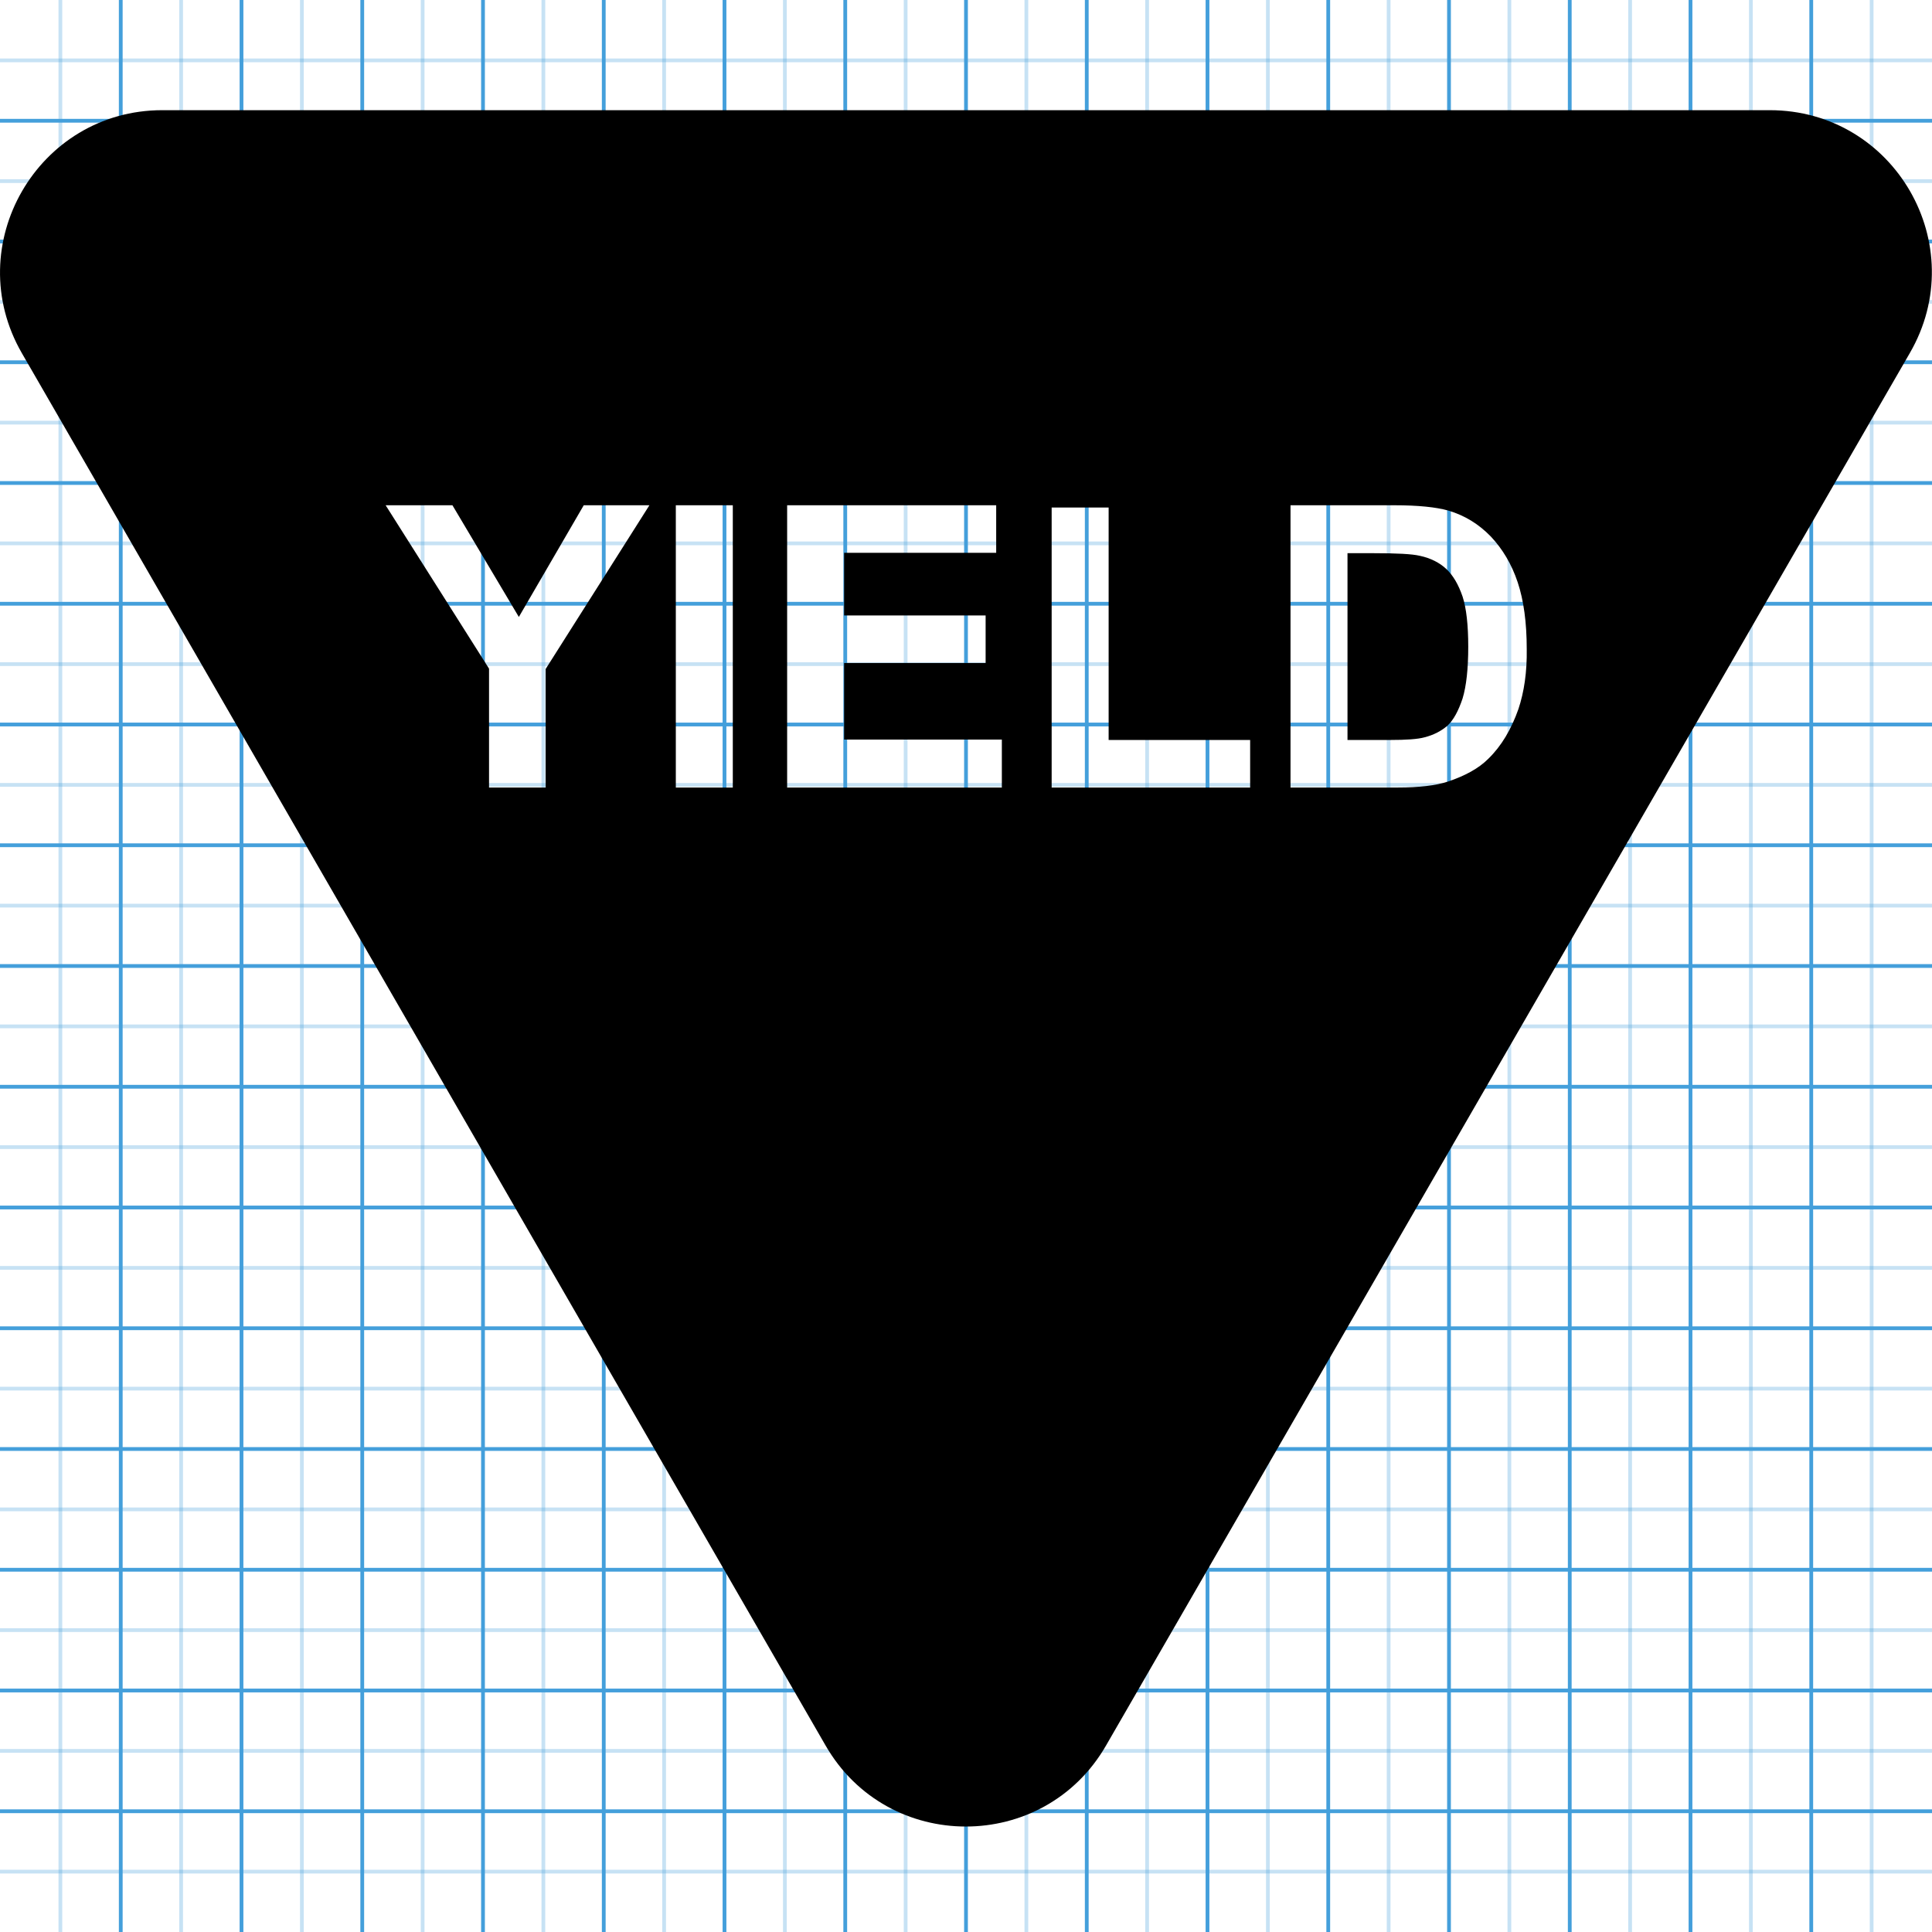
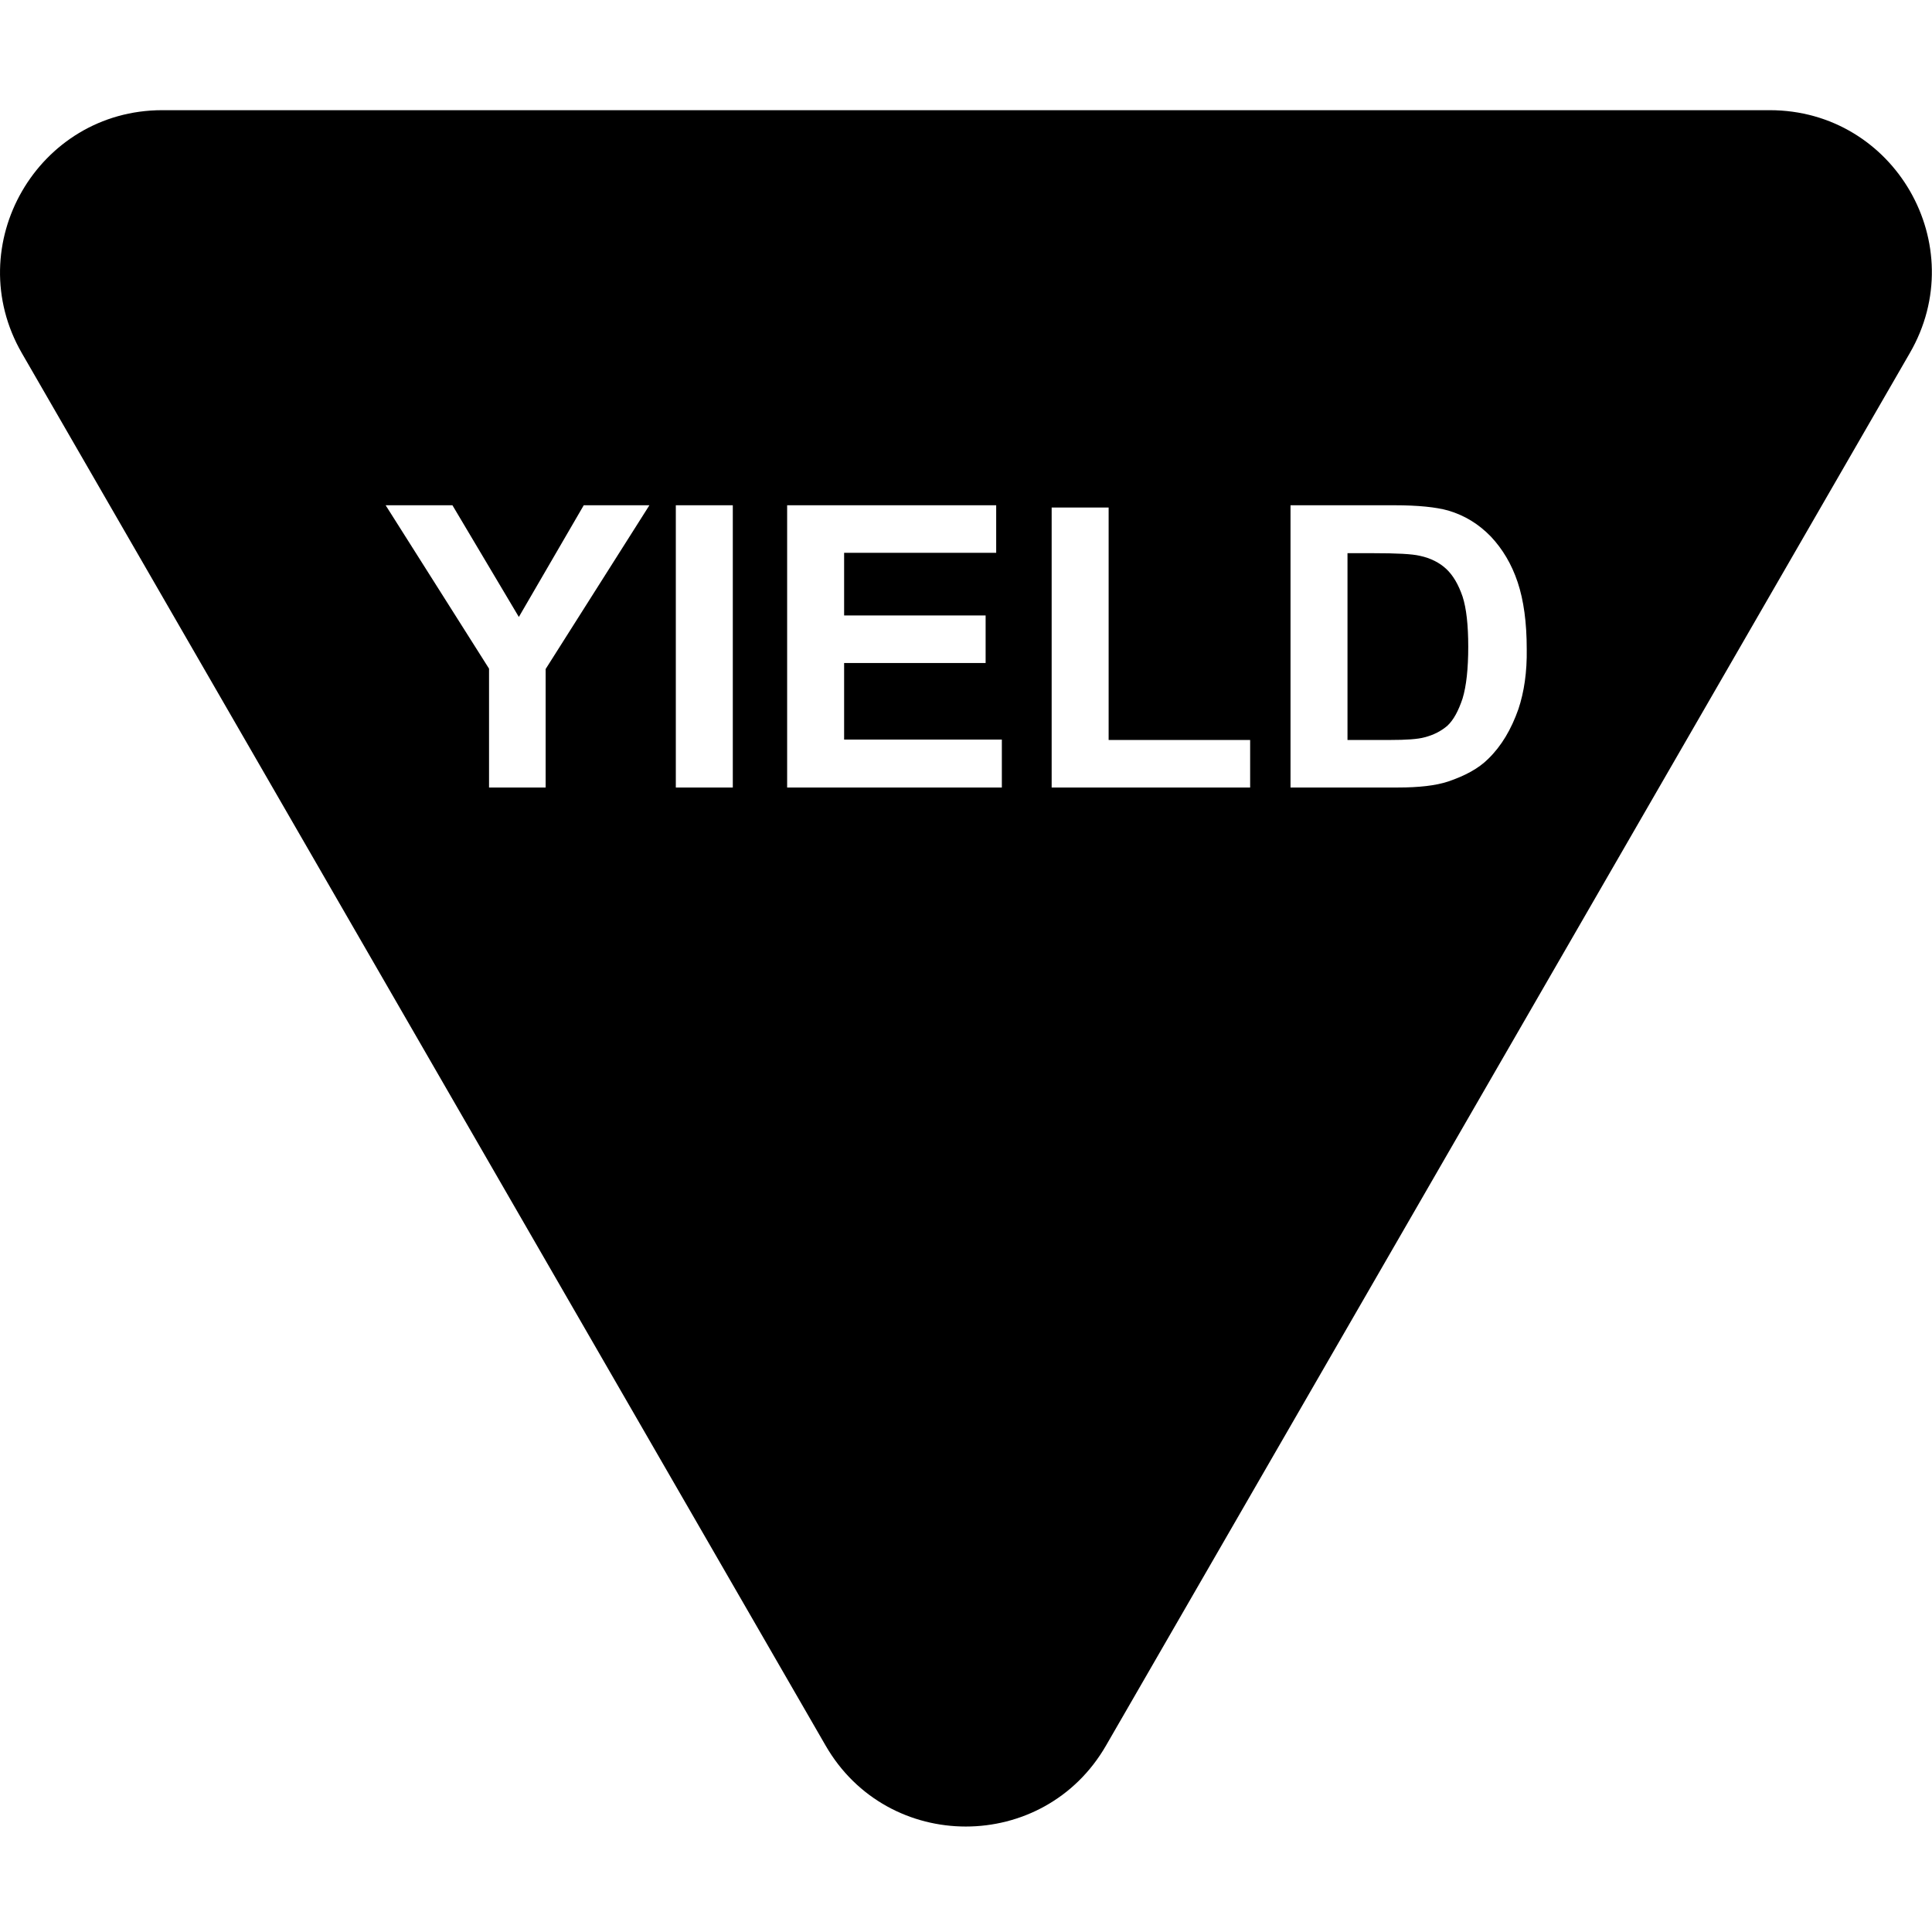
- <svg xmlns="http://www.w3.org/2000/svg" version="1.1" width="512" height="512" viewBox="0 0 512 512">
-   <g id="icomoon-ignore">
-     <line stroke-width="1" x1="16" y1="0" x2="16" y2="512" stroke="#449FDB" opacity="0.3" />
-     <line stroke-width="1" x1="32" y1="0" x2="32" y2="512" stroke="#449FDB" opacity="1" />
-     <line stroke-width="1" x1="48" y1="0" x2="48" y2="512" stroke="#449FDB" opacity="0.3" />
-     <line stroke-width="1" x1="64" y1="0" x2="64" y2="512" stroke="#449FDB" opacity="1" />
-     <line stroke-width="1" x1="80" y1="0" x2="80" y2="512" stroke="#449FDB" opacity="0.3" />
-     <line stroke-width="1" x1="96" y1="0" x2="96" y2="512" stroke="#449FDB" opacity="1" />
-     <line stroke-width="1" x1="112" y1="0" x2="112" y2="512" stroke="#449FDB" opacity="0.3" />
-     <line stroke-width="1" x1="128" y1="0" x2="128" y2="512" stroke="#449FDB" opacity="1" />
-     <line stroke-width="1" x1="144" y1="0" x2="144" y2="512" stroke="#449FDB" opacity="0.3" />
-     <line stroke-width="1" x1="160" y1="0" x2="160" y2="512" stroke="#449FDB" opacity="1" />
-     <line stroke-width="1" x1="176" y1="0" x2="176" y2="512" stroke="#449FDB" opacity="0.3" />
-     <line stroke-width="1" x1="192" y1="0" x2="192" y2="512" stroke="#449FDB" opacity="1" />
-     <line stroke-width="1" x1="208" y1="0" x2="208" y2="512" stroke="#449FDB" opacity="0.3" />
-     <line stroke-width="1" x1="224" y1="0" x2="224" y2="512" stroke="#449FDB" opacity="1" />
-     <line stroke-width="1" x1="240" y1="0" x2="240" y2="512" stroke="#449FDB" opacity="0.3" />
-     <line stroke-width="1" x1="256" y1="0" x2="256" y2="512" stroke="#449FDB" opacity="1" />
-     <line stroke-width="1" x1="272" y1="0" x2="272" y2="512" stroke="#449FDB" opacity="0.3" />
-     <line stroke-width="1" x1="288" y1="0" x2="288" y2="512" stroke="#449FDB" opacity="1" />
-     <line stroke-width="1" x1="304" y1="0" x2="304" y2="512" stroke="#449FDB" opacity="0.3" />
-     <line stroke-width="1" x1="320" y1="0" x2="320" y2="512" stroke="#449FDB" opacity="1" />
-     <line stroke-width="1" x1="336" y1="0" x2="336" y2="512" stroke="#449FDB" opacity="0.3" />
-     <line stroke-width="1" x1="352" y1="0" x2="352" y2="512" stroke="#449FDB" opacity="1" />
-     <line stroke-width="1" x1="368" y1="0" x2="368" y2="512" stroke="#449FDB" opacity="0.3" />
-     <line stroke-width="1" x1="384" y1="0" x2="384" y2="512" stroke="#449FDB" opacity="1" />
-     <line stroke-width="1" x1="400" y1="0" x2="400" y2="512" stroke="#449FDB" opacity="0.3" />
-     <line stroke-width="1" x1="416" y1="0" x2="416" y2="512" stroke="#449FDB" opacity="1" />
-     <line stroke-width="1" x1="432" y1="0" x2="432" y2="512" stroke="#449FDB" opacity="0.3" />
-     <line stroke-width="1" x1="448" y1="0" x2="448" y2="512" stroke="#449FDB" opacity="1" />
-     <line stroke-width="1" x1="464" y1="0" x2="464" y2="512" stroke="#449FDB" opacity="0.3" />
-     <line stroke-width="1" x1="480" y1="0" x2="480" y2="512" stroke="#449FDB" opacity="1" />
-     <line stroke-width="1" x1="496" y1="0" x2="496" y2="512" stroke="#449FDB" opacity="0.3" />
-     <line stroke-width="1" x1="0" y1="16" x2="512" y2="16" stroke="#449FDB" opacity="0.3" />
-     <line stroke-width="1" x1="0" y1="32" x2="512" y2="32" stroke="#449FDB" opacity="1" />
-     <line stroke-width="1" x1="0" y1="48" x2="512" y2="48" stroke="#449FDB" opacity="0.3" />
-     <line stroke-width="1" x1="0" y1="64" x2="512" y2="64" stroke="#449FDB" opacity="1" />
-     <line stroke-width="1" x1="0" y1="80" x2="512" y2="80" stroke="#449FDB" opacity="0.3" />
-     <line stroke-width="1" x1="0" y1="96" x2="512" y2="96" stroke="#449FDB" opacity="1" />
-     <line stroke-width="1" x1="0" y1="112" x2="512" y2="112" stroke="#449FDB" opacity="0.3" />
-     <line stroke-width="1" x1="0" y1="128" x2="512" y2="128" stroke="#449FDB" opacity="1" />
-     <line stroke-width="1" x1="0" y1="144" x2="512" y2="144" stroke="#449FDB" opacity="0.3" />
-     <line stroke-width="1" x1="0" y1="160" x2="512" y2="160" stroke="#449FDB" opacity="1" />
-     <line stroke-width="1" x1="0" y1="176" x2="512" y2="176" stroke="#449FDB" opacity="0.3" />
-     <line stroke-width="1" x1="0" y1="192" x2="512" y2="192" stroke="#449FDB" opacity="1" />
-     <line stroke-width="1" x1="0" y1="208" x2="512" y2="208" stroke="#449FDB" opacity="0.3" />
-     <line stroke-width="1" x1="0" y1="224" x2="512" y2="224" stroke="#449FDB" opacity="1" />
-     <line stroke-width="1" x1="0" y1="240" x2="512" y2="240" stroke="#449FDB" opacity="0.3" />
-     <line stroke-width="1" x1="0" y1="256" x2="512" y2="256" stroke="#449FDB" opacity="1" />
-     <line stroke-width="1" x1="0" y1="272" x2="512" y2="272" stroke="#449FDB" opacity="0.3" />
-     <line stroke-width="1" x1="0" y1="288" x2="512" y2="288" stroke="#449FDB" opacity="1" />
-     <line stroke-width="1" x1="0" y1="304" x2="512" y2="304" stroke="#449FDB" opacity="0.3" />
-     <line stroke-width="1" x1="0" y1="320" x2="512" y2="320" stroke="#449FDB" opacity="1" />
-     <line stroke-width="1" x1="0" y1="336" x2="512" y2="336" stroke="#449FDB" opacity="0.3" />
-     <line stroke-width="1" x1="0" y1="352" x2="512" y2="352" stroke="#449FDB" opacity="1" />
-     <line stroke-width="1" x1="0" y1="368" x2="512" y2="368" stroke="#449FDB" opacity="0.3" />
-     <line stroke-width="1" x1="0" y1="384" x2="512" y2="384" stroke="#449FDB" opacity="1" />
-     <line stroke-width="1" x1="0" y1="400" x2="512" y2="400" stroke="#449FDB" opacity="0.3" />
-     <line stroke-width="1" x1="0" y1="416" x2="512" y2="416" stroke="#449FDB" opacity="1" />
-     <line stroke-width="1" x1="0" y1="432" x2="512" y2="432" stroke="#449FDB" opacity="0.3" />
-     <line stroke-width="1" x1="0" y1="448" x2="512" y2="448" stroke="#449FDB" opacity="1" />
-     <line stroke-width="1" x1="0" y1="464" x2="512" y2="464" stroke="#449FDB" opacity="0.3" />
-     <line stroke-width="1" x1="0" y1="480" x2="512" y2="480" stroke="#449FDB" opacity="1" />
-     <line stroke-width="1" x1="0" y1="496" x2="512" y2="496" stroke="#449FDB" opacity="0.3" />
-   </g>
-   <path d="M469 29.2h-426c-33 0-53.7 35.8-37.2 64.4l213 369c16.5 28.6 57.8 28.6 74.3 0l213-369c16.6-28.6-4-64.4-37.1-64.4zM144.6 177.3v31.4h-15v-31.5l-27.4-43.3h17.7l17.6 29.6 17.2-29.6h17.4l-27.5 43.4zM194.2 208.7h-15.1v-74.8h15.1v74.8zM265.5 208.7h-56.9v-74.8h55.4v12.6h-40.3v16.6h37.5v12.6h-37.5v20.3h41.8v12.7zM331.3 208.7h-52.6v-74.2h15.1v61.6h37.5v12.6zM402.4 187.9c-1.9 5.4-4.5 9.8-8 13.2-2.6 2.6-6.2 4.5-10.6 6-3.3 1.1-7.8 1.6-13.4 1.6h-28.4v-74.8h27.6c6.2 0 11 0.5 14.2 1.4 4.4 1.3 8.1 3.6 11.3 6.9 3.1 3.3 5.5 7.3 7.1 12.1s2.4 10.7 2.4 17.7c0.1 6.1-0.7 11.4-2.2 15.9z" />
-   <path d="M383.3 150.8c-1.8-1.7-4.2-2.9-7-3.5-2.1-0.5-6.2-0.7-12.4-0.7h-6.8v49.5h11.3c4.2 0 7.3-0.2 9.1-0.7 2.4-0.6 4.5-1.7 6.1-3.1 1.6-1.5 2.9-3.9 4-7.2 1-3.3 1.5-7.9 1.5-13.7s-0.5-10.2-1.5-13.3c-1.1-3.2-2.5-5.6-4.3-7.3z" />
+ <svg xmlns="http://www.w3.org/2000/svg" version="1.1" id="Layer_1" x="0px" y="0px" viewBox="0 0 512 512" style="enable-background:new 0 0 512 512;" xml:space="preserve">
+   <path d="M469,29.2H43C10,29.2-10.7,65,5.8,93.6l213,369c16.5,28.6,57.8,28.6,74.3,0l213-369C522.7,65,502.1,29.2,469,29.2z   M144.6,177.3v31.4h-15v-31.5l-27.4-43.3h17.7l17.6,29.6l17.2-29.6h17.4L144.6,177.3L144.6,177.3z M194.2,208.7h-15.1v-74.8h15.1  V208.7z M265.5,208.7h-56.9v-74.8H264v12.6h-40.3v16.6h37.5v12.6h-37.5V196h41.8V208.7L265.5,208.7z M331.3,208.7h-52.6v-74.2h15.1  v61.6h37.5V208.7L331.3,208.7z M402.4,187.9c-1.9,5.4-4.5,9.8-8,13.2c-2.6,2.6-6.2,4.5-10.6,6c-3.3,1.1-7.8,1.6-13.4,1.6H342v-74.8  h27.6c6.2,0,11,0.5,14.2,1.4c4.4,1.3,8.1,3.6,11.3,6.9c3.1,3.3,5.5,7.3,7.1,12.1s2.4,10.7,2.4,17.7  C404.7,178.1,403.9,183.4,402.4,187.9L402.4,187.9z" />
+   <path d="M383.3,150.8c-1.8-1.7-4.2-2.9-7-3.5c-2.1-0.5-6.2-0.7-12.4-0.7h-6.8v49.5h11.3c4.2,0,7.3-0.2,9.1-0.7  c2.4-0.6,4.5-1.7,6.1-3.1c1.6-1.5,2.9-3.9,4-7.2c1-3.3,1.5-7.9,1.5-13.7s-0.5-10.2-1.5-13.3C386.5,154.9,385.1,152.5,383.3,150.8  L383.3,150.8z" />
</svg>
